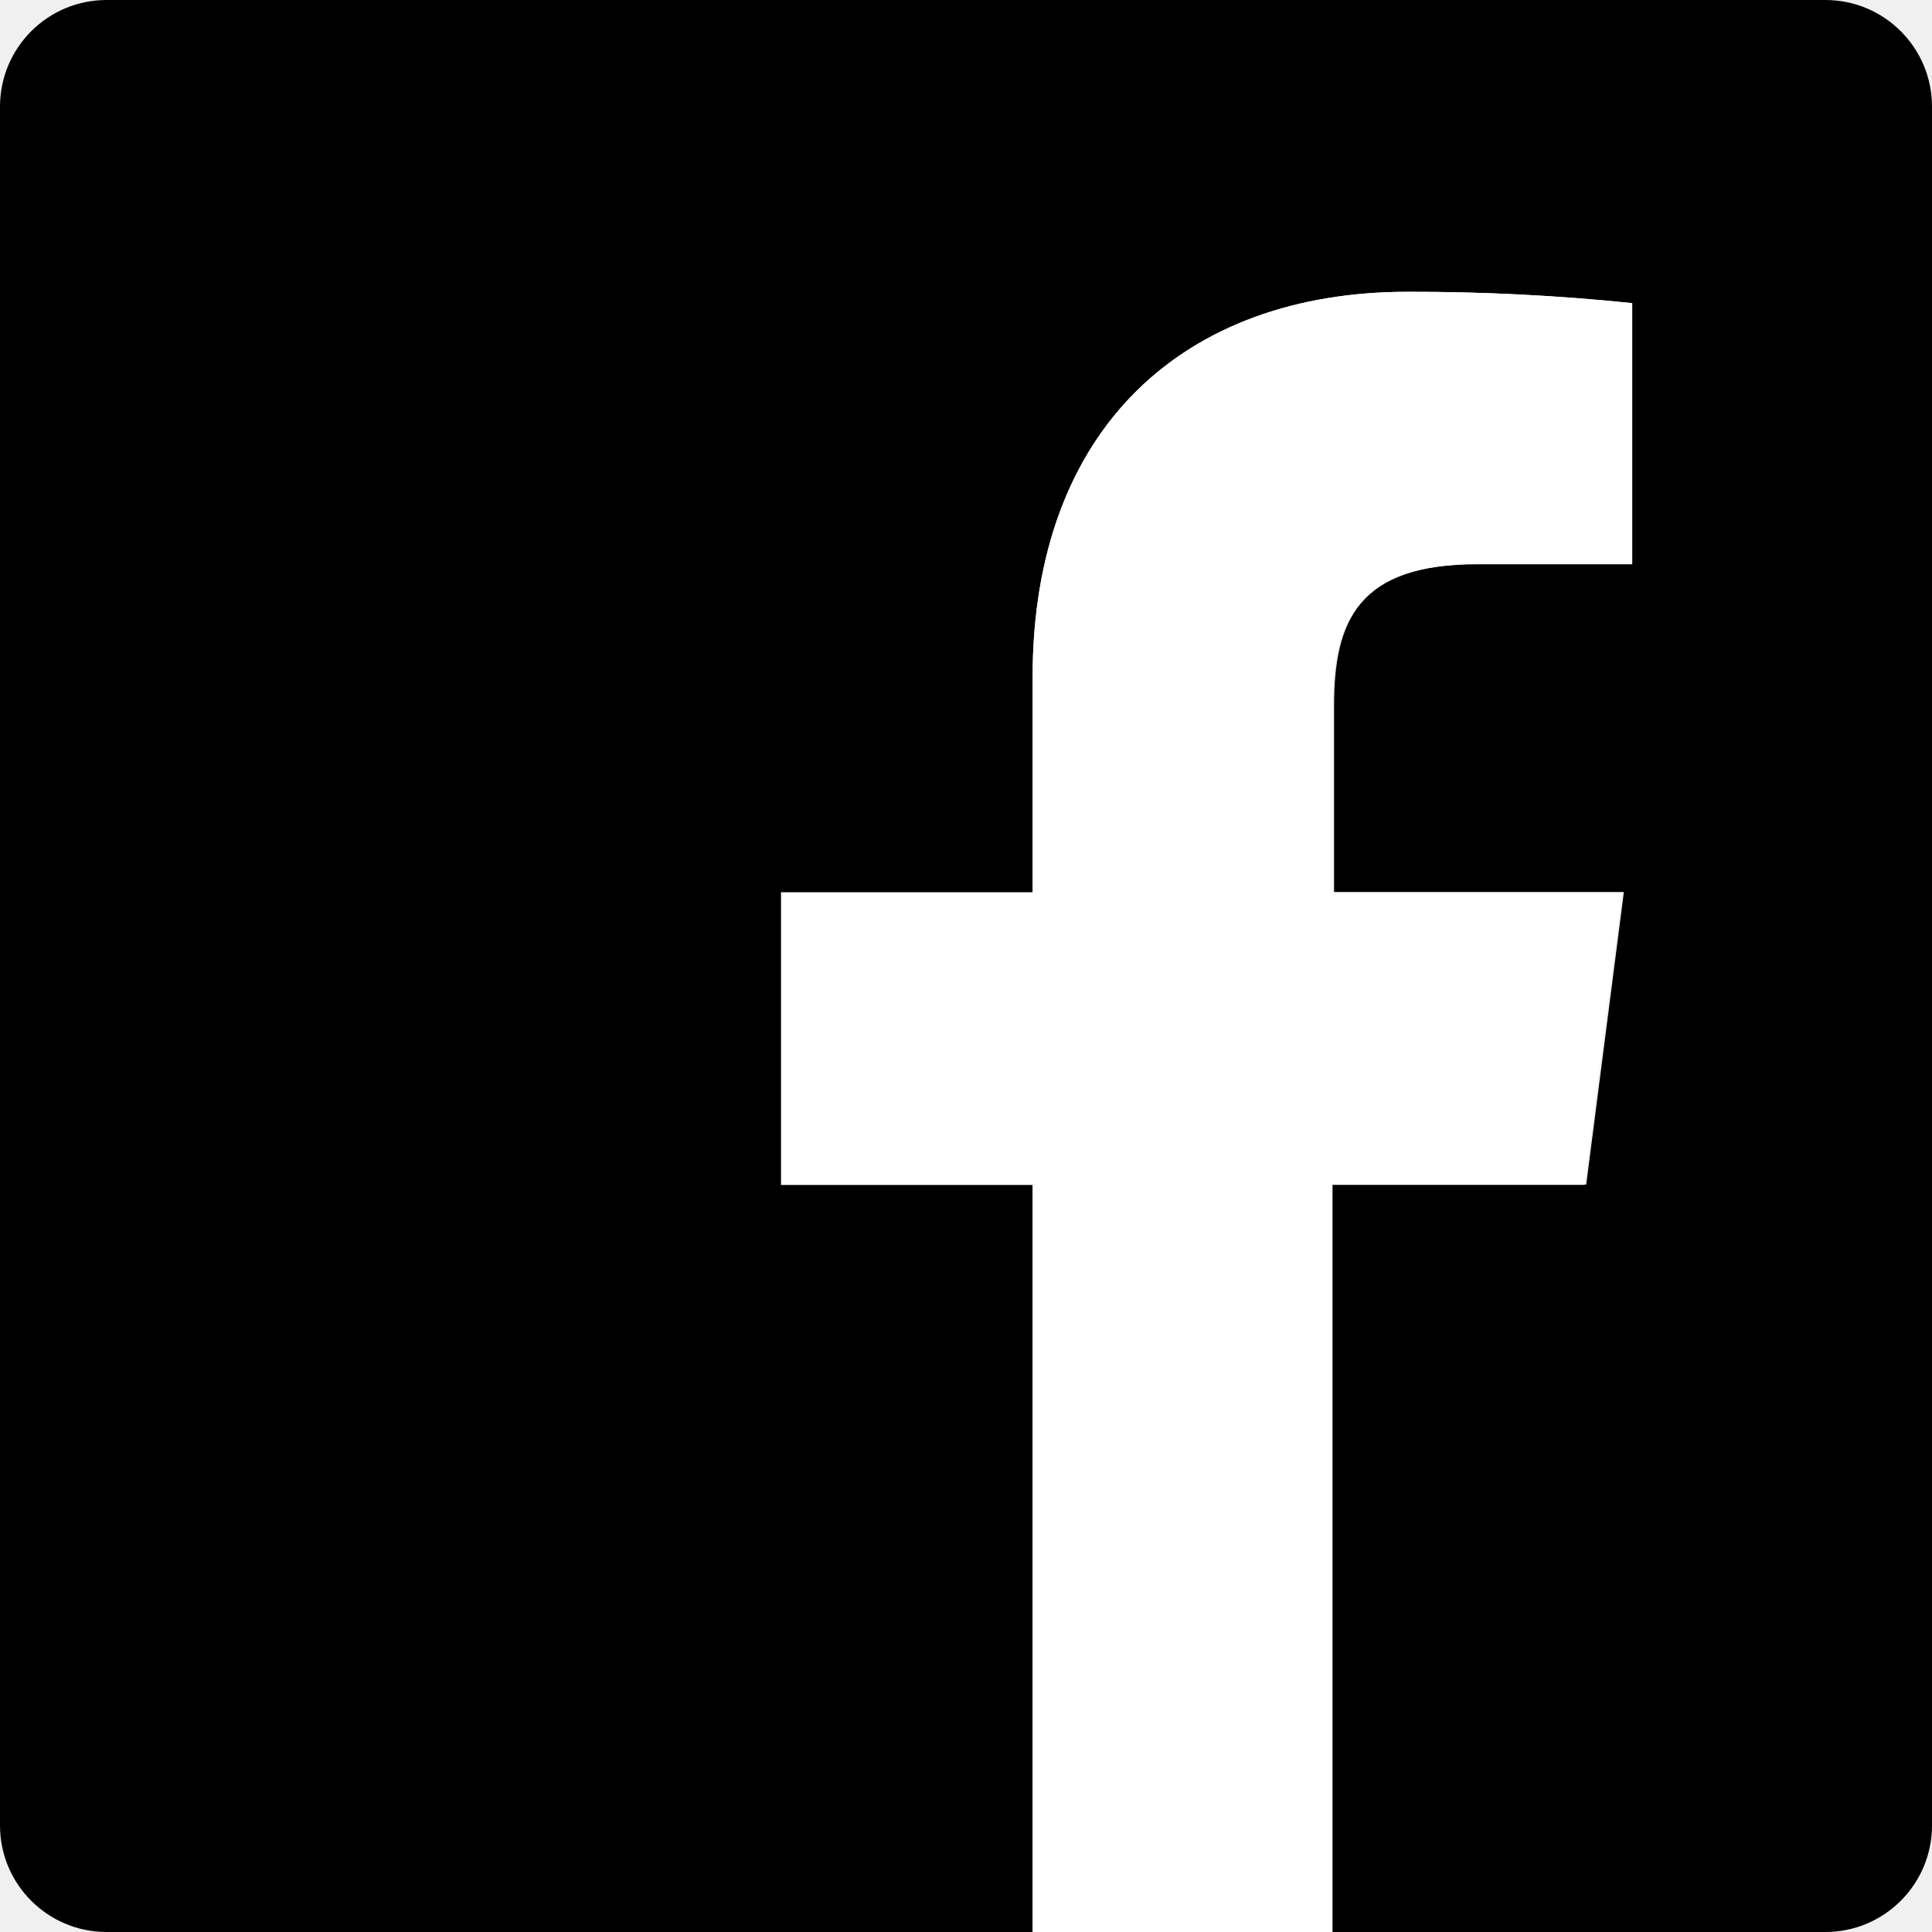
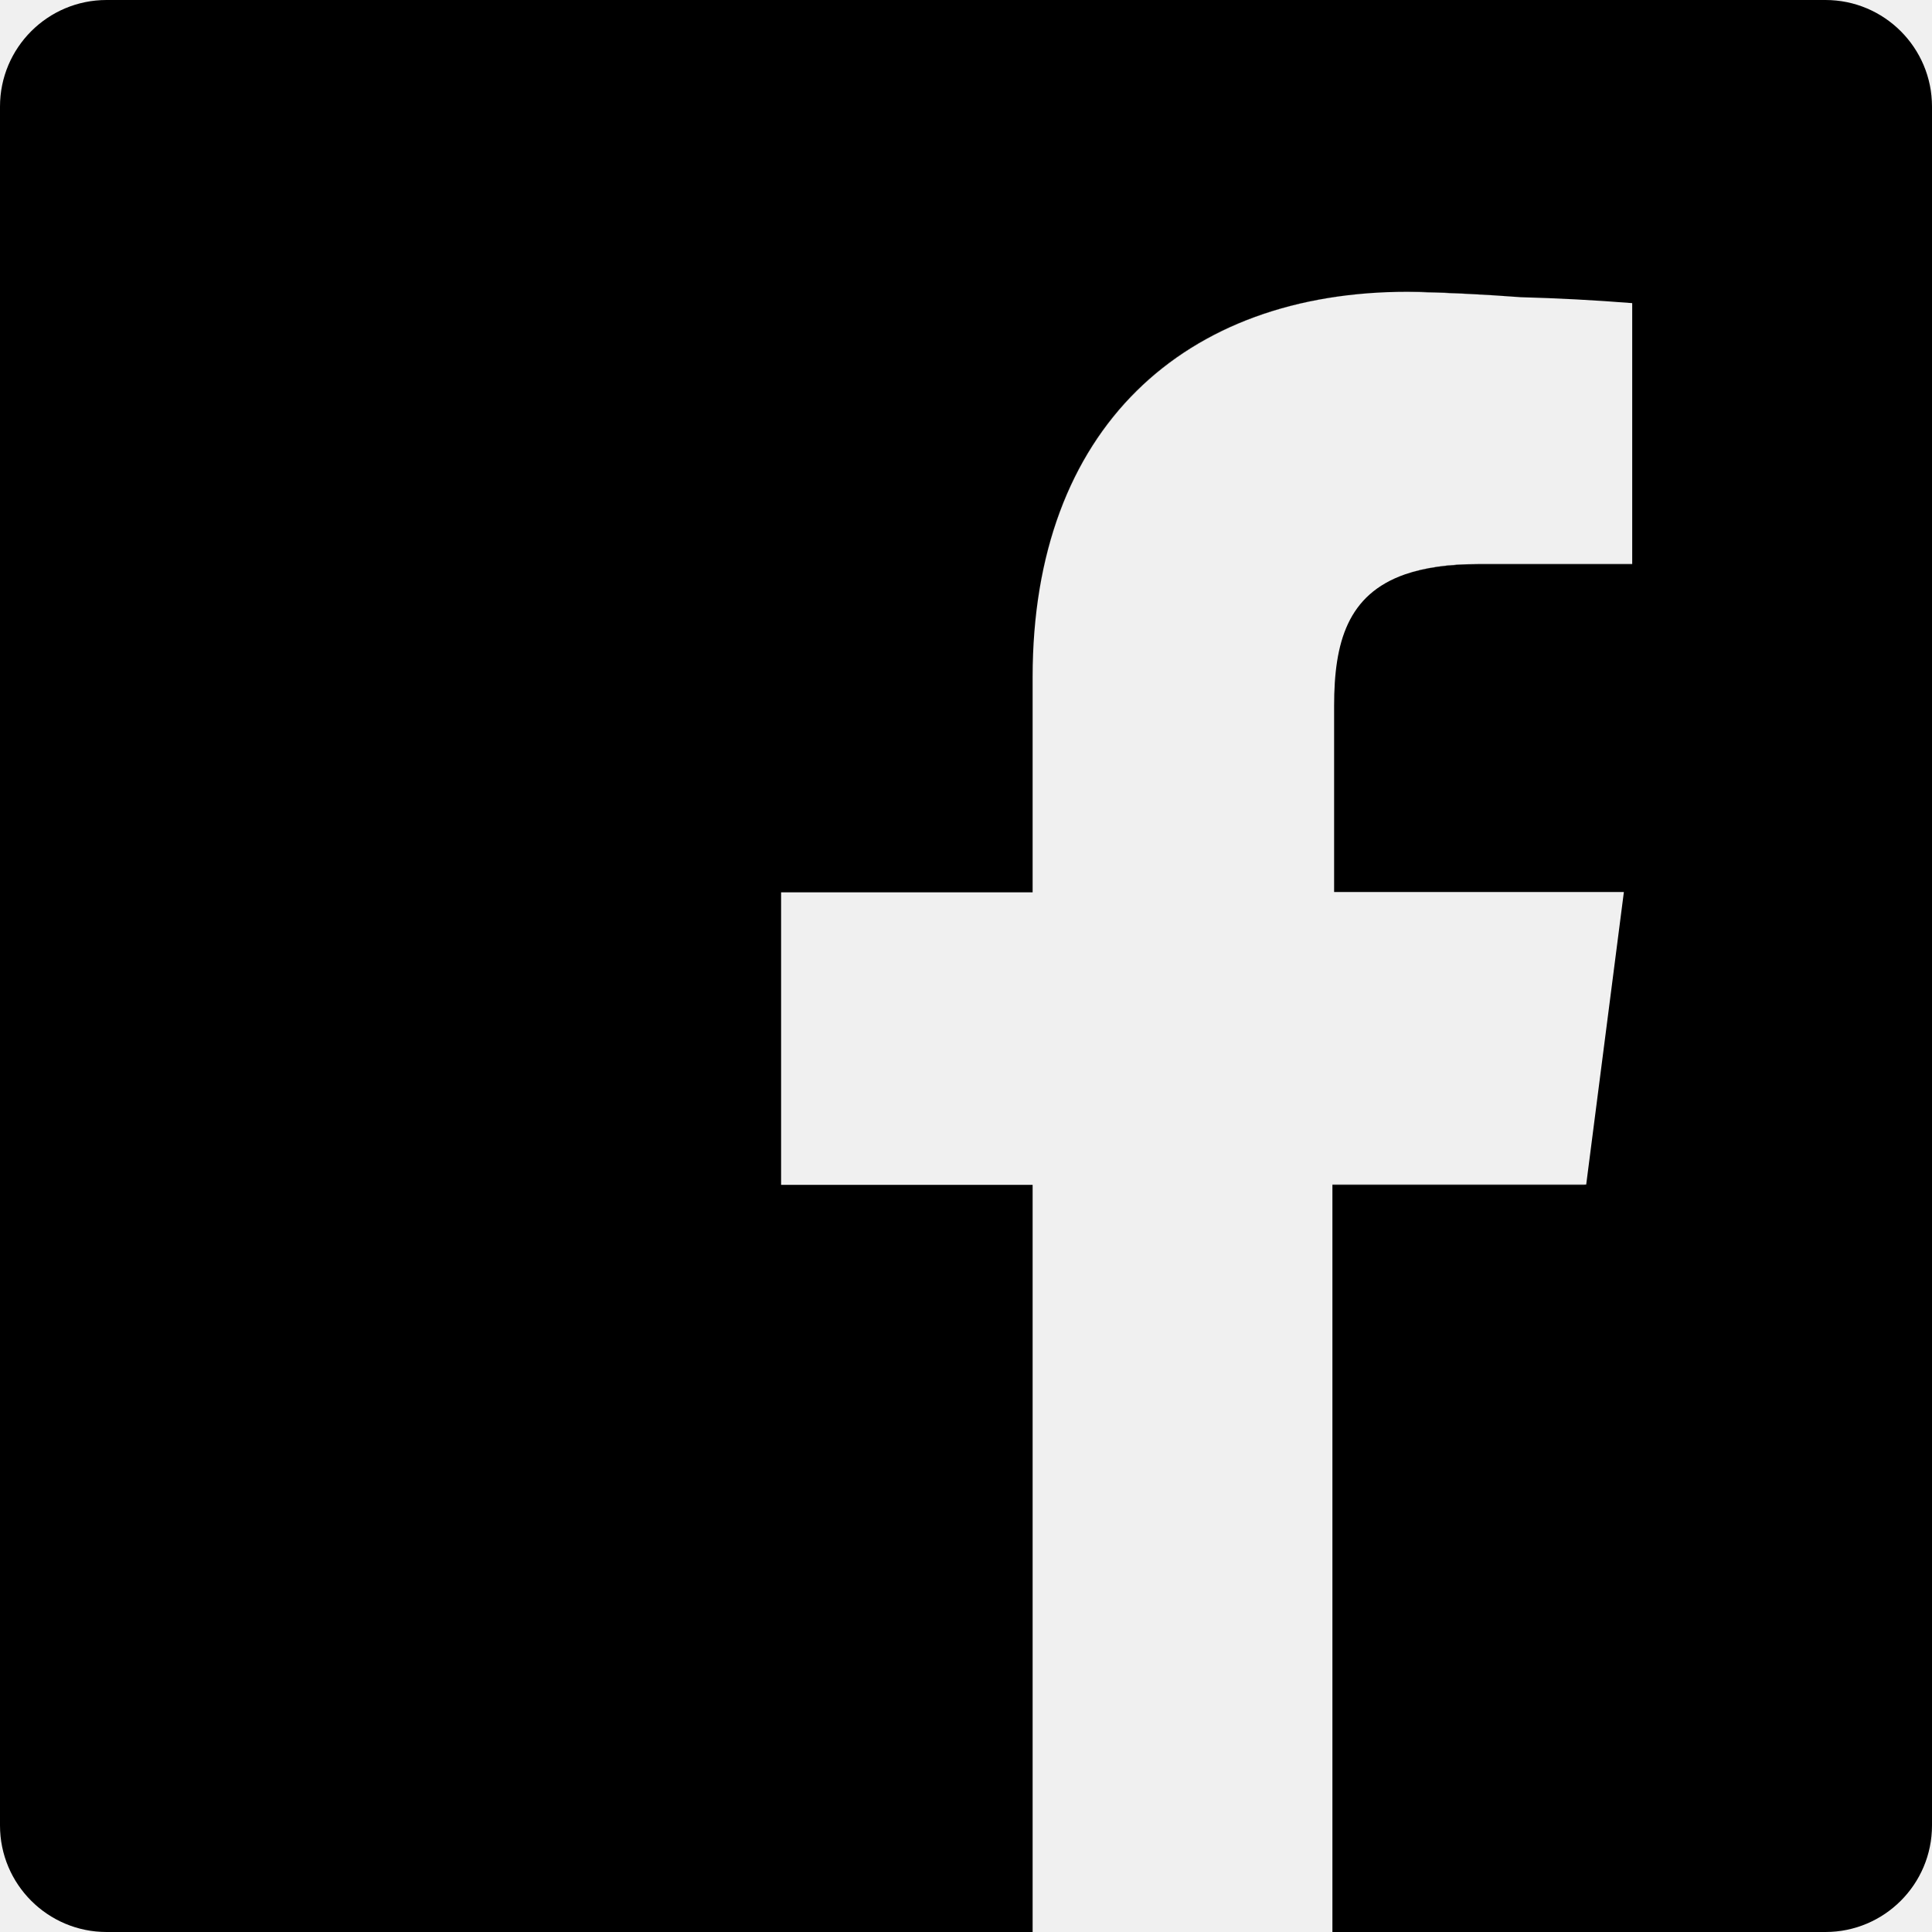
- <svg xmlns="http://www.w3.org/2000/svg" id="Layer_1" data-name="Layer 1" viewBox="0 0 58 58">
-   <defs>
-     <style>.cls-1{fill:#fff;}</style>
+ <svg xmlns="http://www.w3.org/2000/svg" id="Layer_1" data-name="Layer 1" viewBox="0 0 58 58" version="1.1">
+   <defs id="defs4">
+     <style id="style2">.cls-1{fill:#fff;}</style>
  </defs>
-   <path d="M54.8,0H3.2A3.2,3.2,0,0,0,0,3.2V54.8A3.2,3.2,0,0,0,3.2,58H31V35.57H23.45V26.79H31V20.33c0-7.49,4.58-11.57,11.26-11.57A64.2,64.2,0,0,1,49,9.1v7.83h-4.6c-3.64,0-4.35,1.72-4.35,4.26v5.59h8.7l-1.13,8.78H40V58H54.8A3.2,3.2,0,0,0,58,54.8V3.2A3.2,3.2,0,0,0,54.8,0Z" />
-   <path id="f" class="cls-1" d="M40,58V35.57h7.57l1.13-8.78H40V21.2c0-2.54.71-4.26,4.35-4.26H49V9.1a64.2,64.2,0,0,0-6.75-.34C35.56,8.76,31,12.84,31,20.33v6.46H23.45v8.78H31V58Z" />
+   <path d="M 42.26 8.76 A 64.2 64.2 0 0 0 42.25 8.76 C 40.578 8.76 39.038 9.014 37.67 9.514 C 36.302 10.013 35.105 10.758 34.117 11.736 C 33.129 12.714 32.348 13.928 31.816 15.363 C 31.284 16.799 31 18.458 31 20.33 C 31 12.84 35.58 8.76 42.26 8.76 z " id="path839" />
+   <path d="M 45.648 8.922 A 64.2 64.2 0 0 0 42.592 8.76 A 64.2 64.2 0 0 0 42.26 8.76 A 64.2 64.2 0 0 1 45.648 8.922 z " id="path837" />
+   <path d="M 42.18 17.242 C 42.752 17.049 43.458 16.939 44.35 16.939 L 49 16.939 L 49 16.93 L 44.4 16.93 C 43.486 16.93 42.759 17.04 42.18 17.242 z " id="path835" />
+   <path d="M 40 35.57 L 47.57 35.57 L 47.572 35.561 L 40 35.561 L 40 35.57 z " id="path833" />
+   <path d="M 3.199 0 A 3.2 3.2 0 0 0 0 3.199 L 0 54.801 A 3.2 3.2 0 0 0 3.199 58 L 31 58 L 31 35.57 L 23.449 35.57 L 23.449 26.789 L 31 26.789 L 31 20.33 C 31 18.458 31.284 16.799 31.816 15.363 C 32.348 13.928 33.129 12.714 34.117 11.736 C 35.105 10.758 36.302 10.013 37.67 9.514 C 39.038 9.014 40.578 8.76 42.25 8.76 A 64.2 64.2 0 0 1 42.26 8.76 A 64.2 64.2 0 0 1 42.592 8.76 A 64.2 64.2 0 0 1 45.648 8.922 A 64.2 64.2 0 0 1 49 9.1 L 49 16.93 L 49 16.939 L 44.35 16.939 C 43.458 16.939 42.752 17.049 42.18 17.242 C 40.451 17.846 40.051 19.287 40.051 21.189 L 40.051 26.779 L 48.75 26.779 L 47.619 35.561 L 47.572 35.561 L 47.57 35.57 L 40 35.57 L 40 58 L 54.801 58 A 3.2 3.2 0 0 0 58 54.801 L 58 3.199 A 3.2 3.2 0 0 0 54.801 0 L 3.199 0 z " id="path8" />
</svg>
